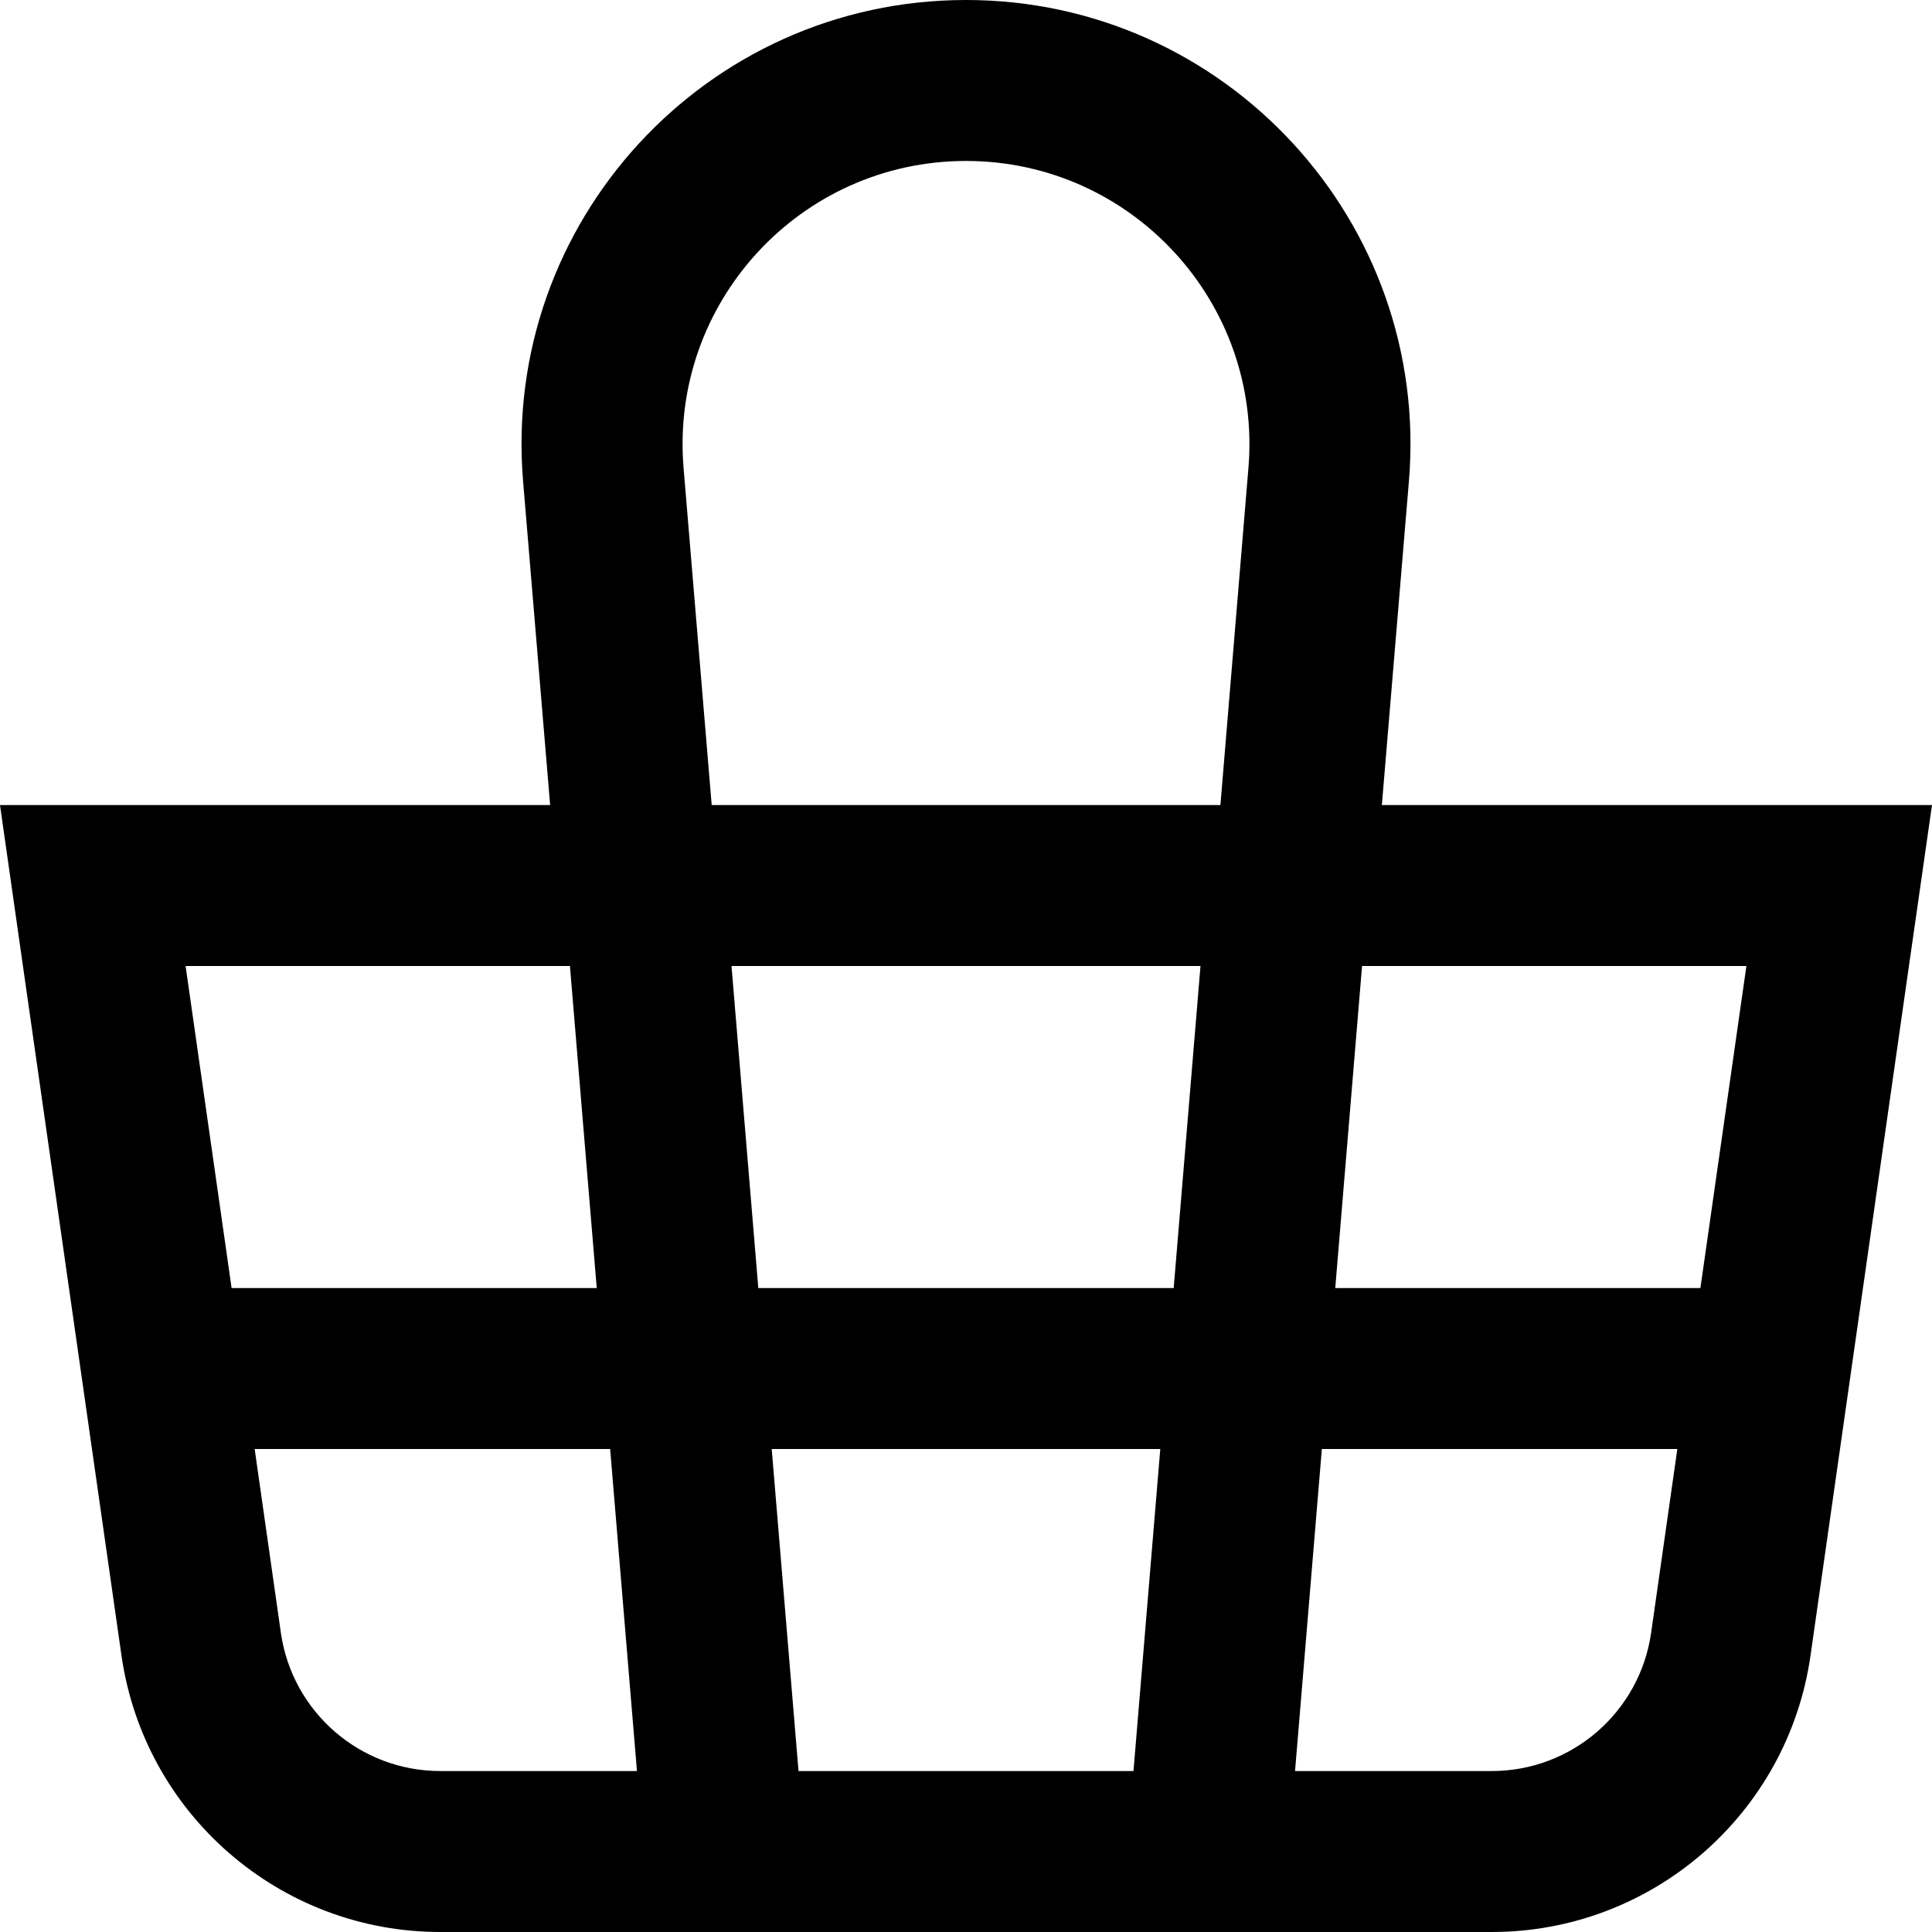
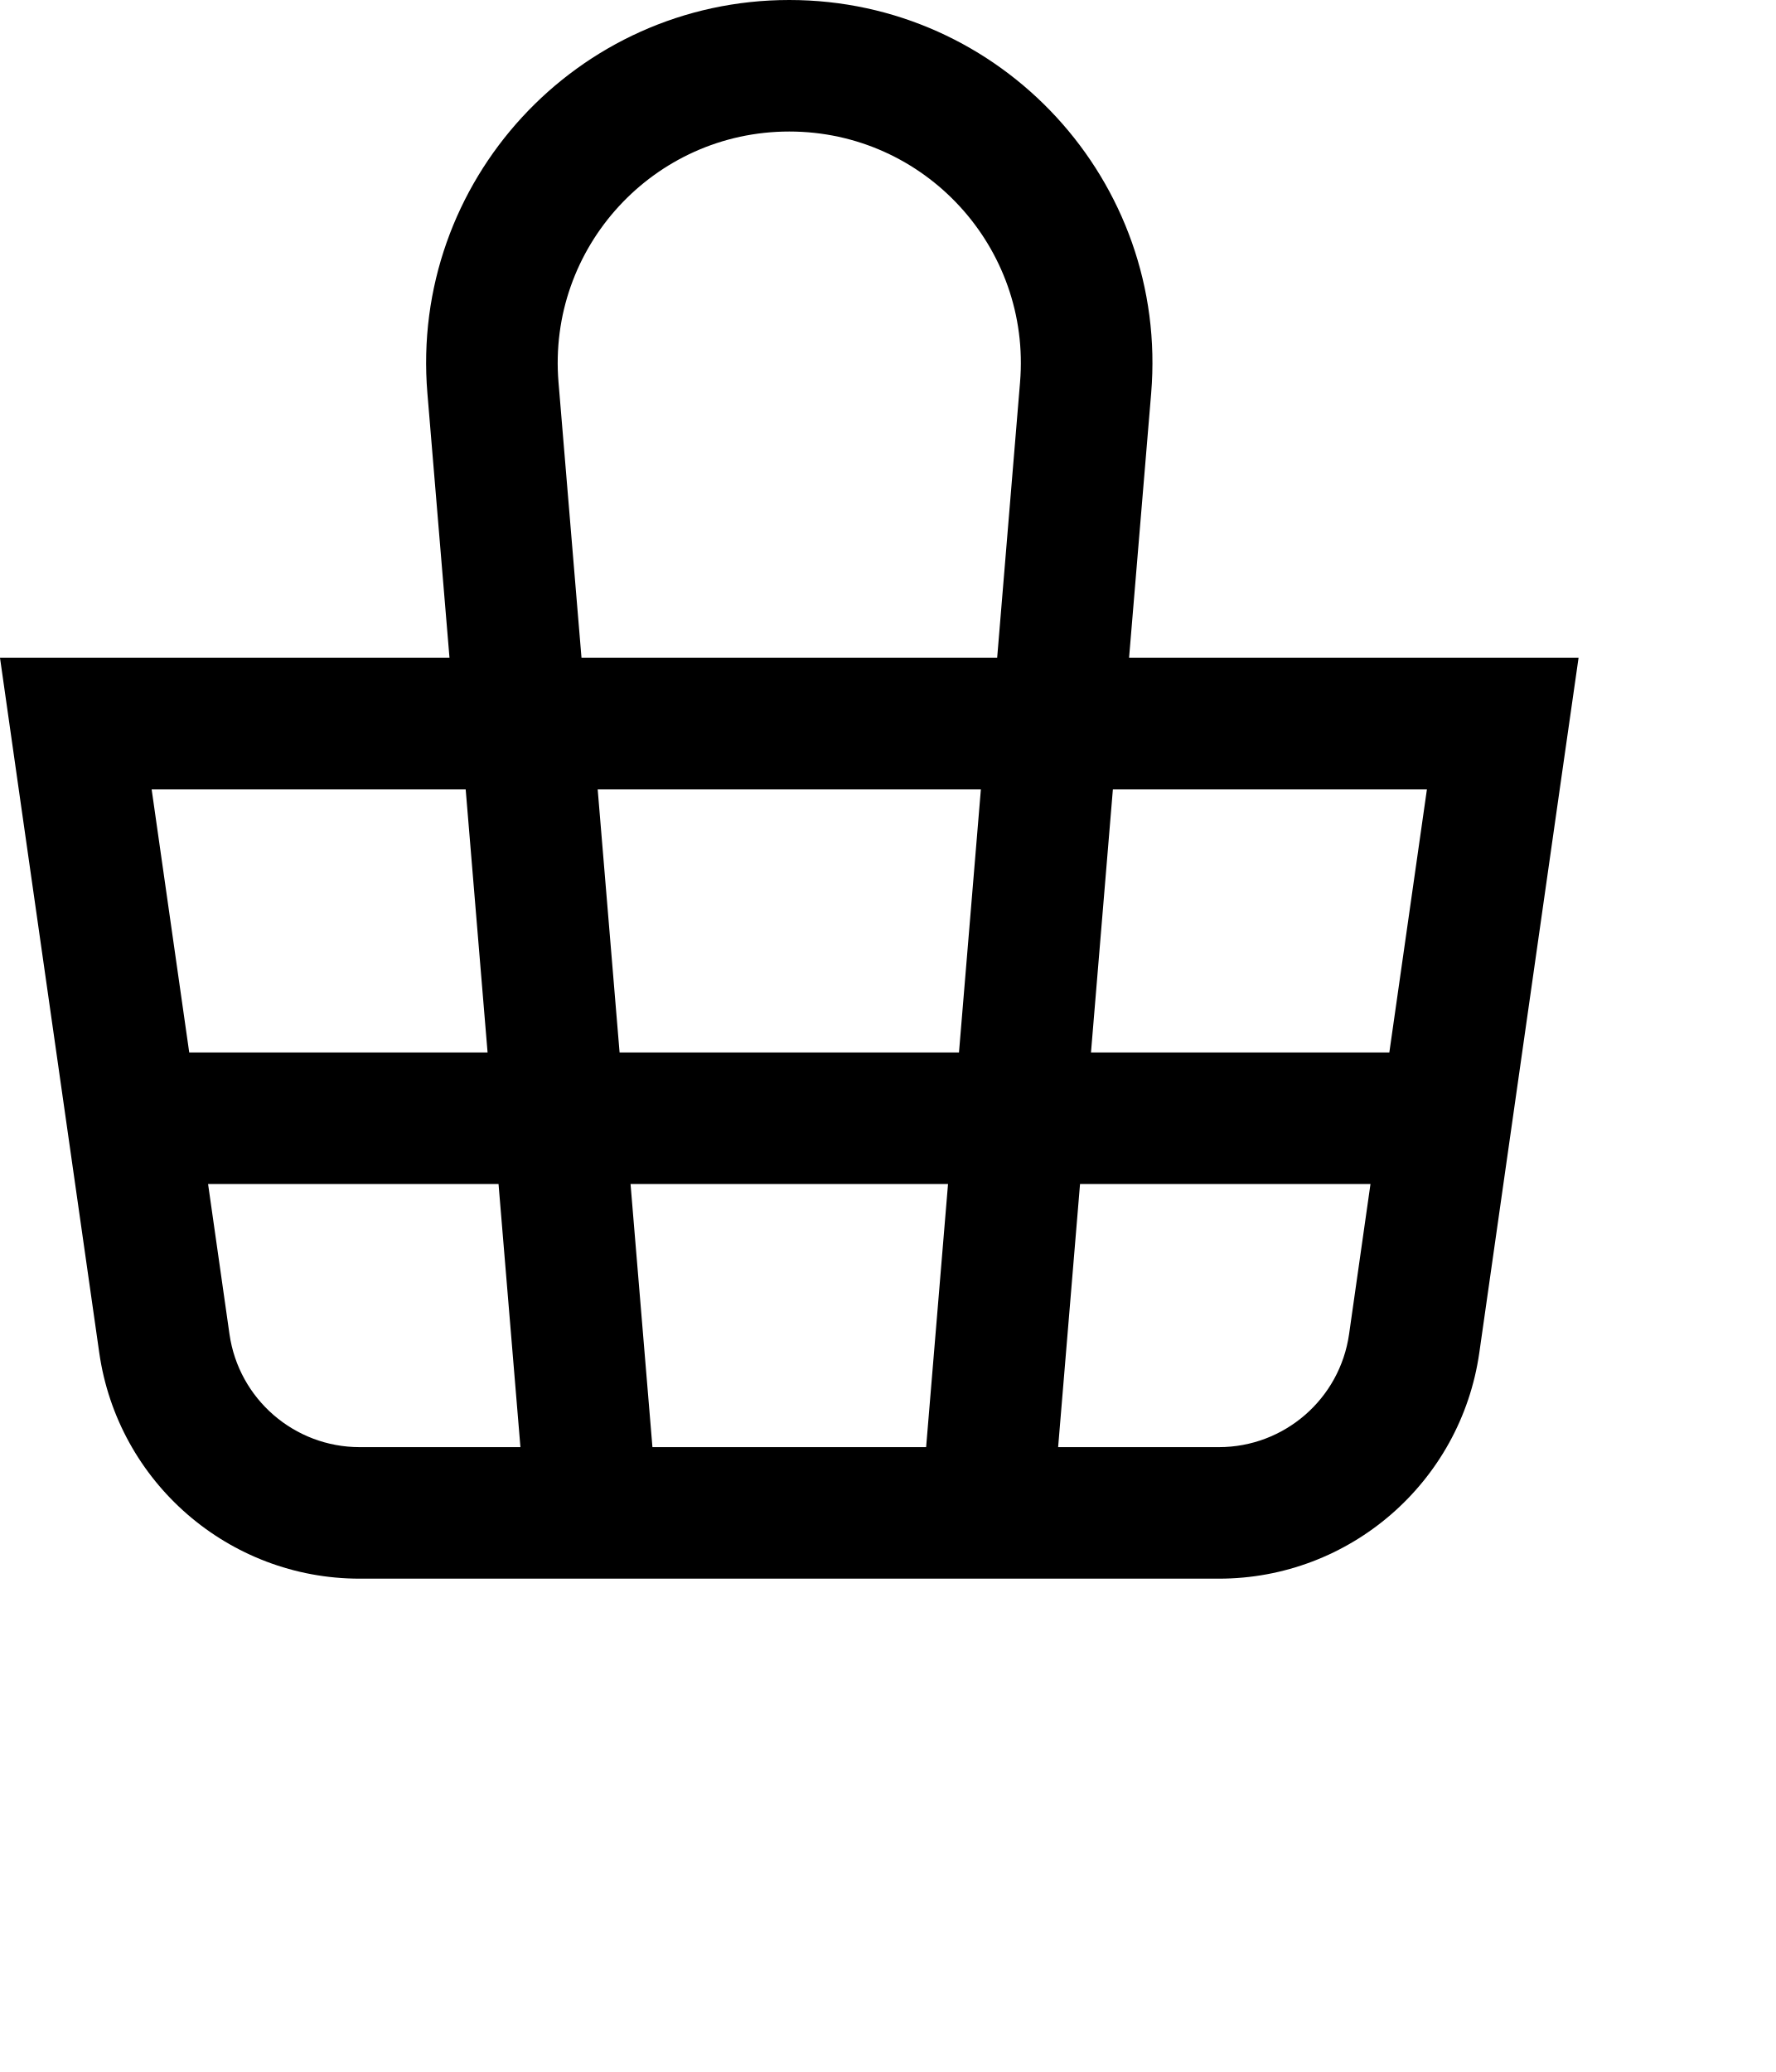
- <svg xmlns="http://www.w3.org/2000/svg" width="16" height="16" viewBox="0 0 16 16">
+ <svg xmlns="http://www.w3.org/2000/svg" width="18" height="21" viewBox="0 0 18 21">
  <path fill-rule="evenodd" clip-rule="evenodd" d="M5.661 3.875L5.894 6.667H10.107L10.339 3.875C10.453 2.507 9.373 1.333 8 1.333C6.627 1.333 5.547 2.507 5.661 3.875ZM11.444 6.667L11.668 3.986C11.847 1.84 10.153 0 8 0C5.847 0 4.153 1.84 4.332 3.986L4.556 6.667H1.347H0L0.19 8L1.006 13.71C1.194 15.024 2.319 16 3.646 16H12.354C13.681 16 14.806 15.024 14.994 13.71L15.809 8L16 6.667H14.653H11.444ZM11.333 8H11.28L11.058 10.667H14.082L14.463 8H11.333ZM9.942 8H6.058L6.28 10.667H9.72L9.942 8ZM4.72 8H4.667H1.537L1.918 10.667H4.942L4.72 8ZM6.613 14.667L6.391 12H9.609L9.387 14.667H6.613ZM10.947 12L10.725 14.667H12.354C13.017 14.667 13.58 14.179 13.674 13.522L13.891 12H10.947ZM5.053 12L5.275 14.667H3.646C2.983 14.667 2.42 14.179 2.326 13.522L2.109 12H5.053Z" />
</svg>
